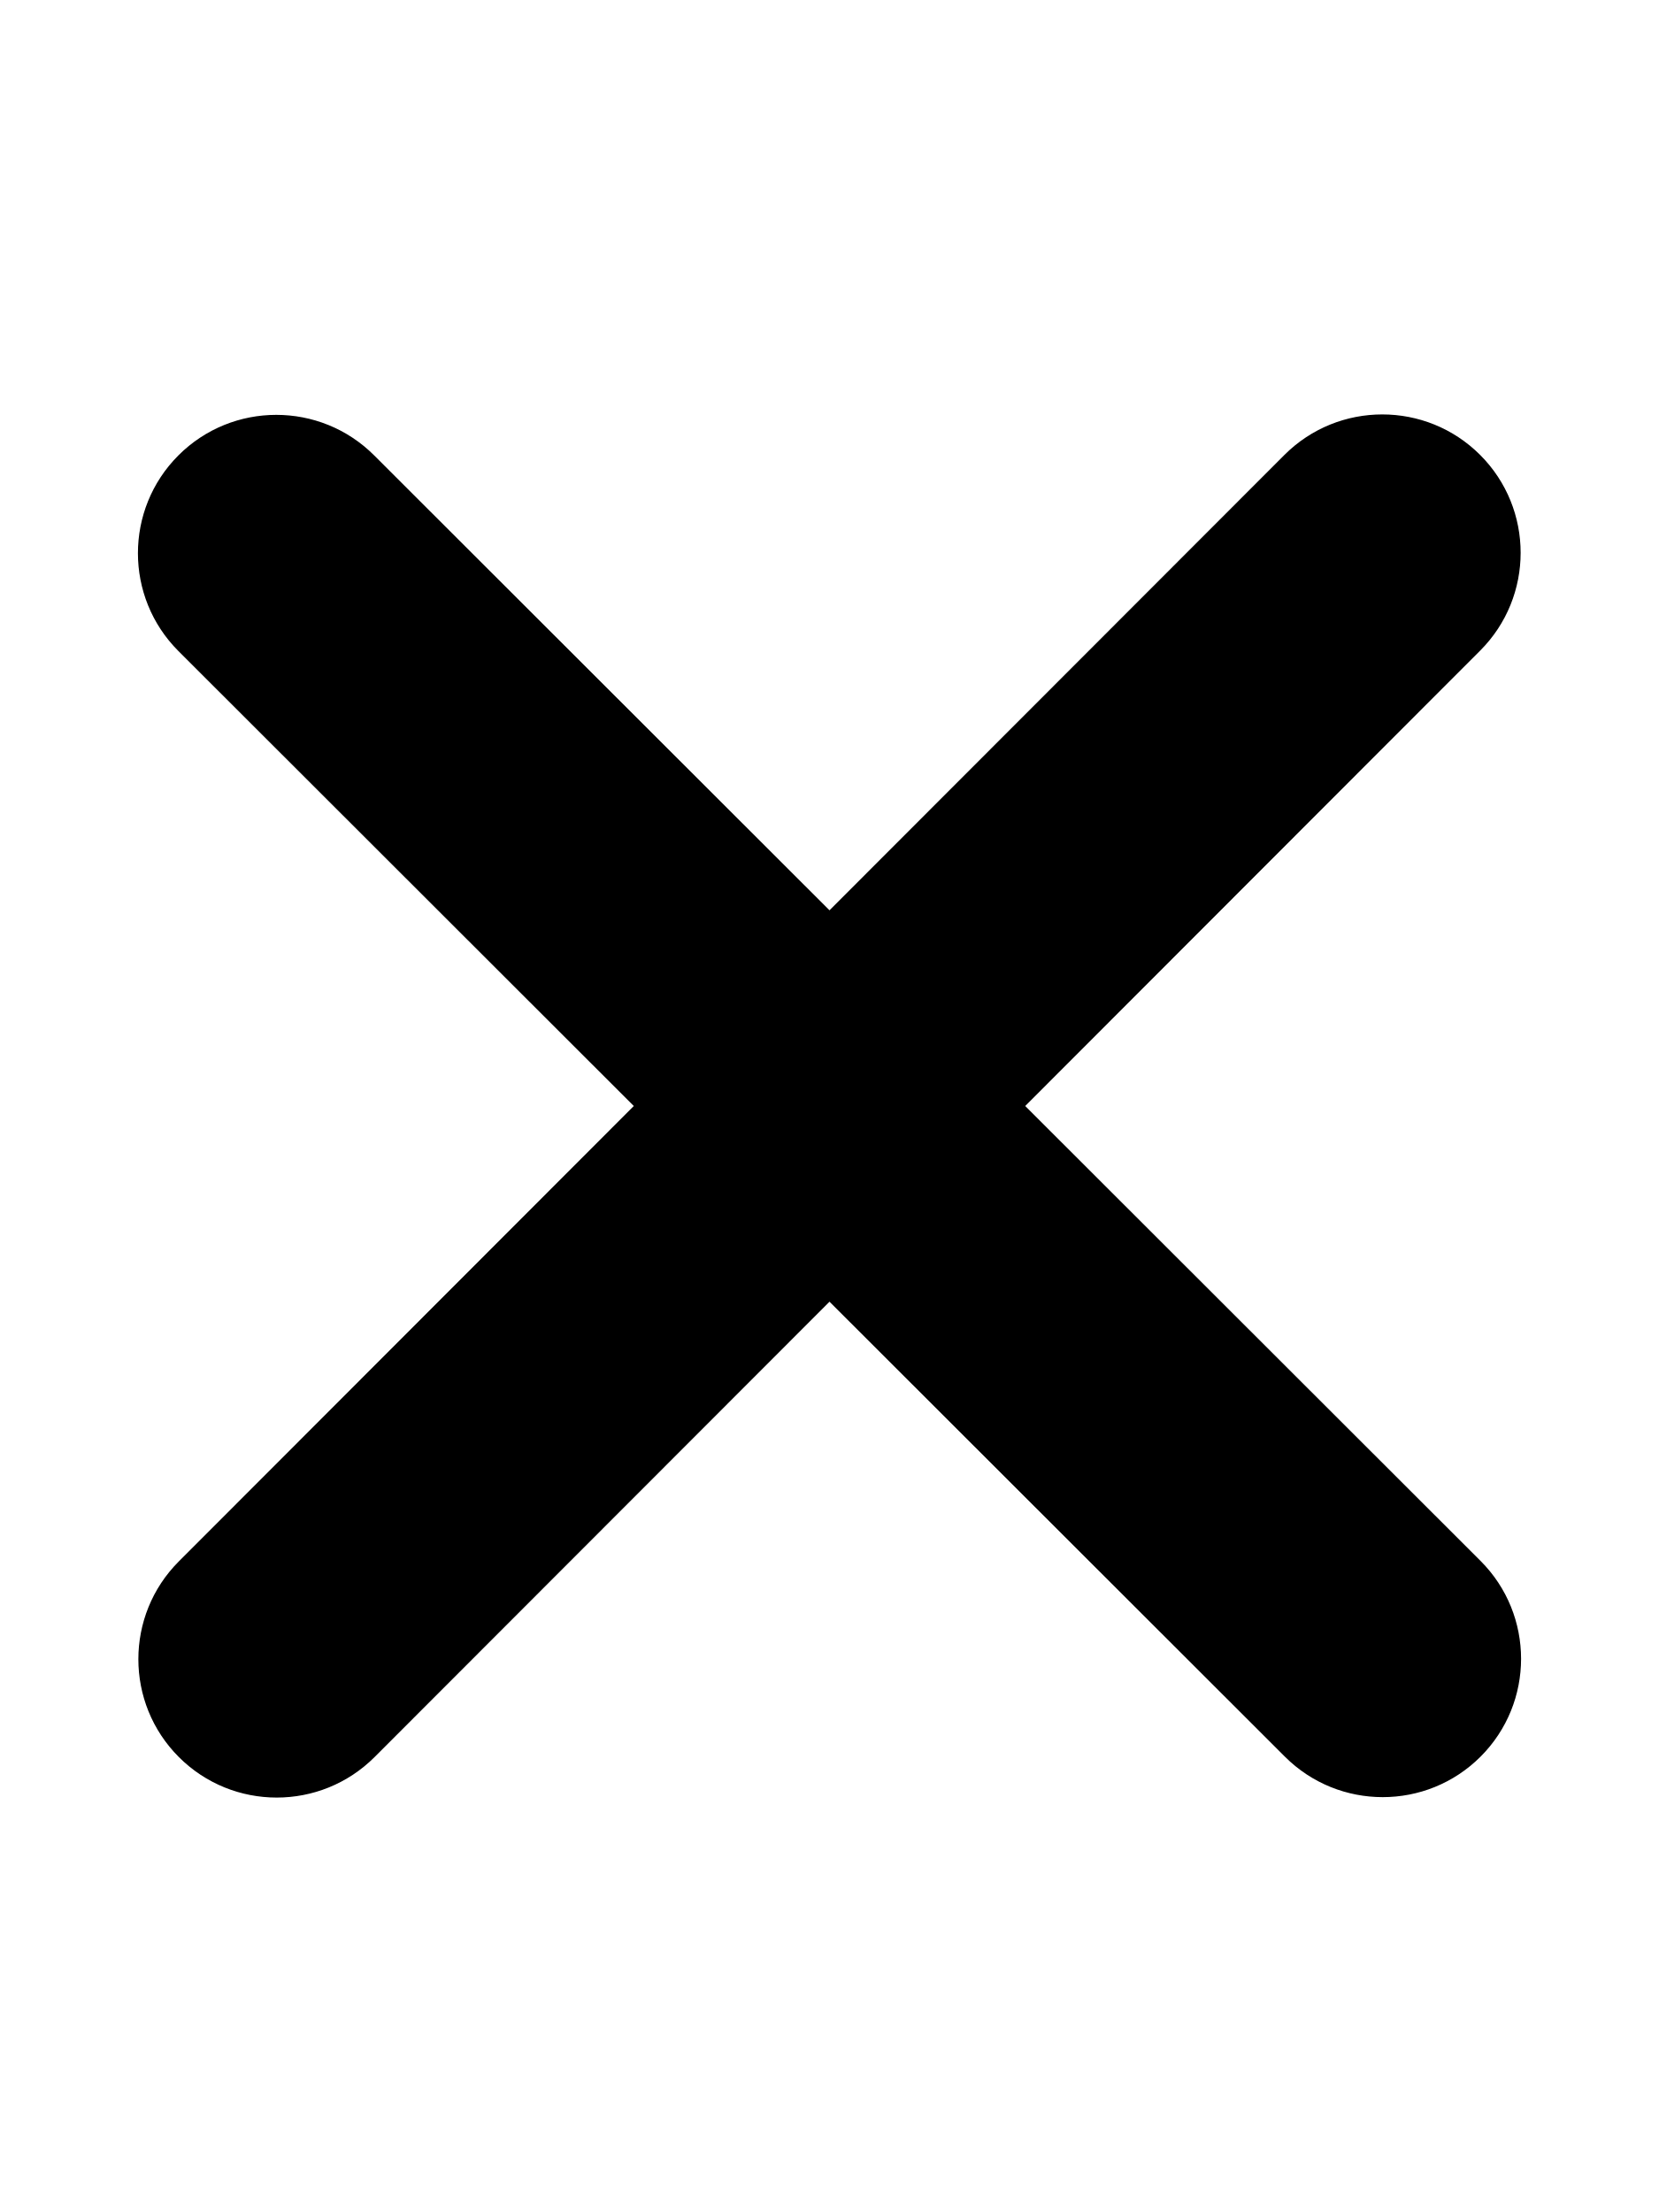
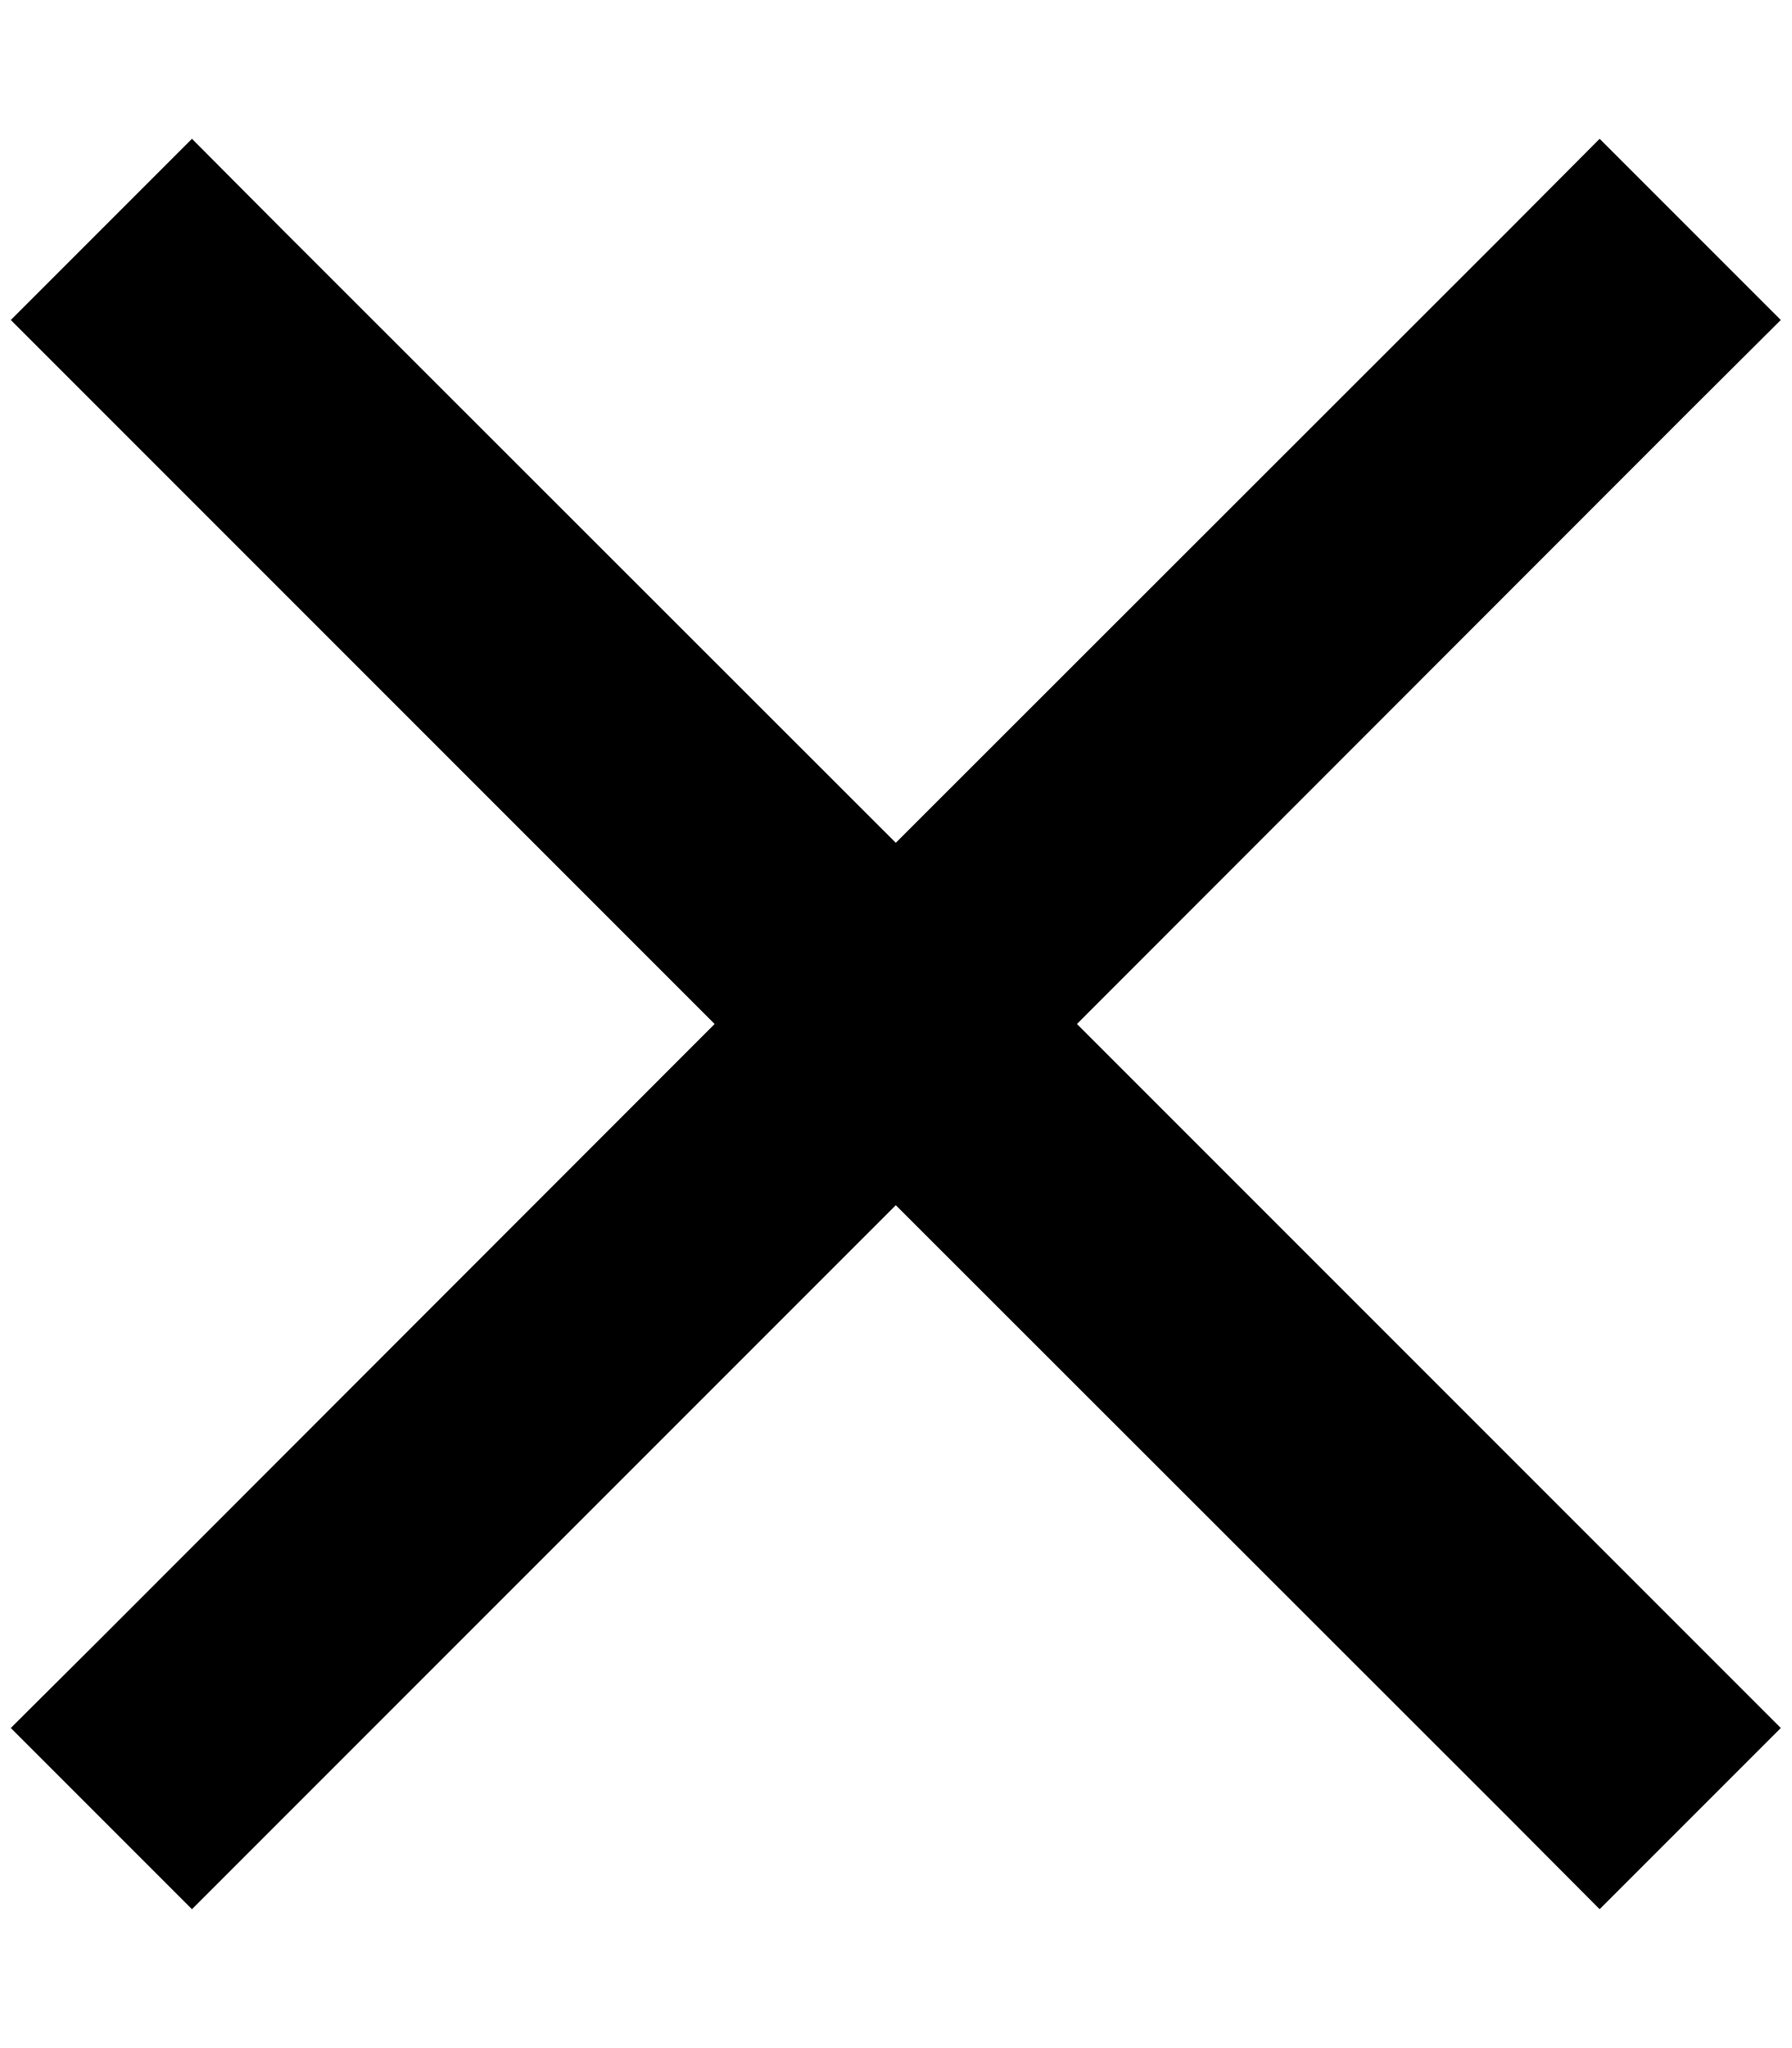
- <svg xmlns="http://www.w3.org/2000/svg" viewBox="0 0 384 512">
-   <path d="M342.6 150.6c12.5-12.5 12.5-32.8 0-45.3s-32.8-12.5-45.3 0L192 210.7 86.6 105.4c-12.5-12.5-32.8-12.5-45.3 0s-12.5 32.8 0 45.3L146.7 256 41.4 361.4c-12.5 12.5-12.5 32.8 0 45.3s32.8 12.5 45.3 0L192 301.3 297.4 406.6c12.5 12.5 32.8 12.5 45.3 0s12.5-32.8 0-45.3L237.3 256 342.6 150.6z" />
+ <svg xmlns="http://www.w3.org/2000/svg" viewBox="0 0 448 512">
+   <path d="M70.6 57.4L48 34.7 2.7 80l22.6 22.6L178.7 256 25.4 409.4 2.7 432 48 477.3l22.6-22.6L224 301.3 377.4 454.6 400 477.3 445.3 432l-22.6-22.6L269.3 256 422.6 102.6 445.3 80 400 34.7 377.4 57.4 224 210.7 70.6 57.4z" />
</svg>
